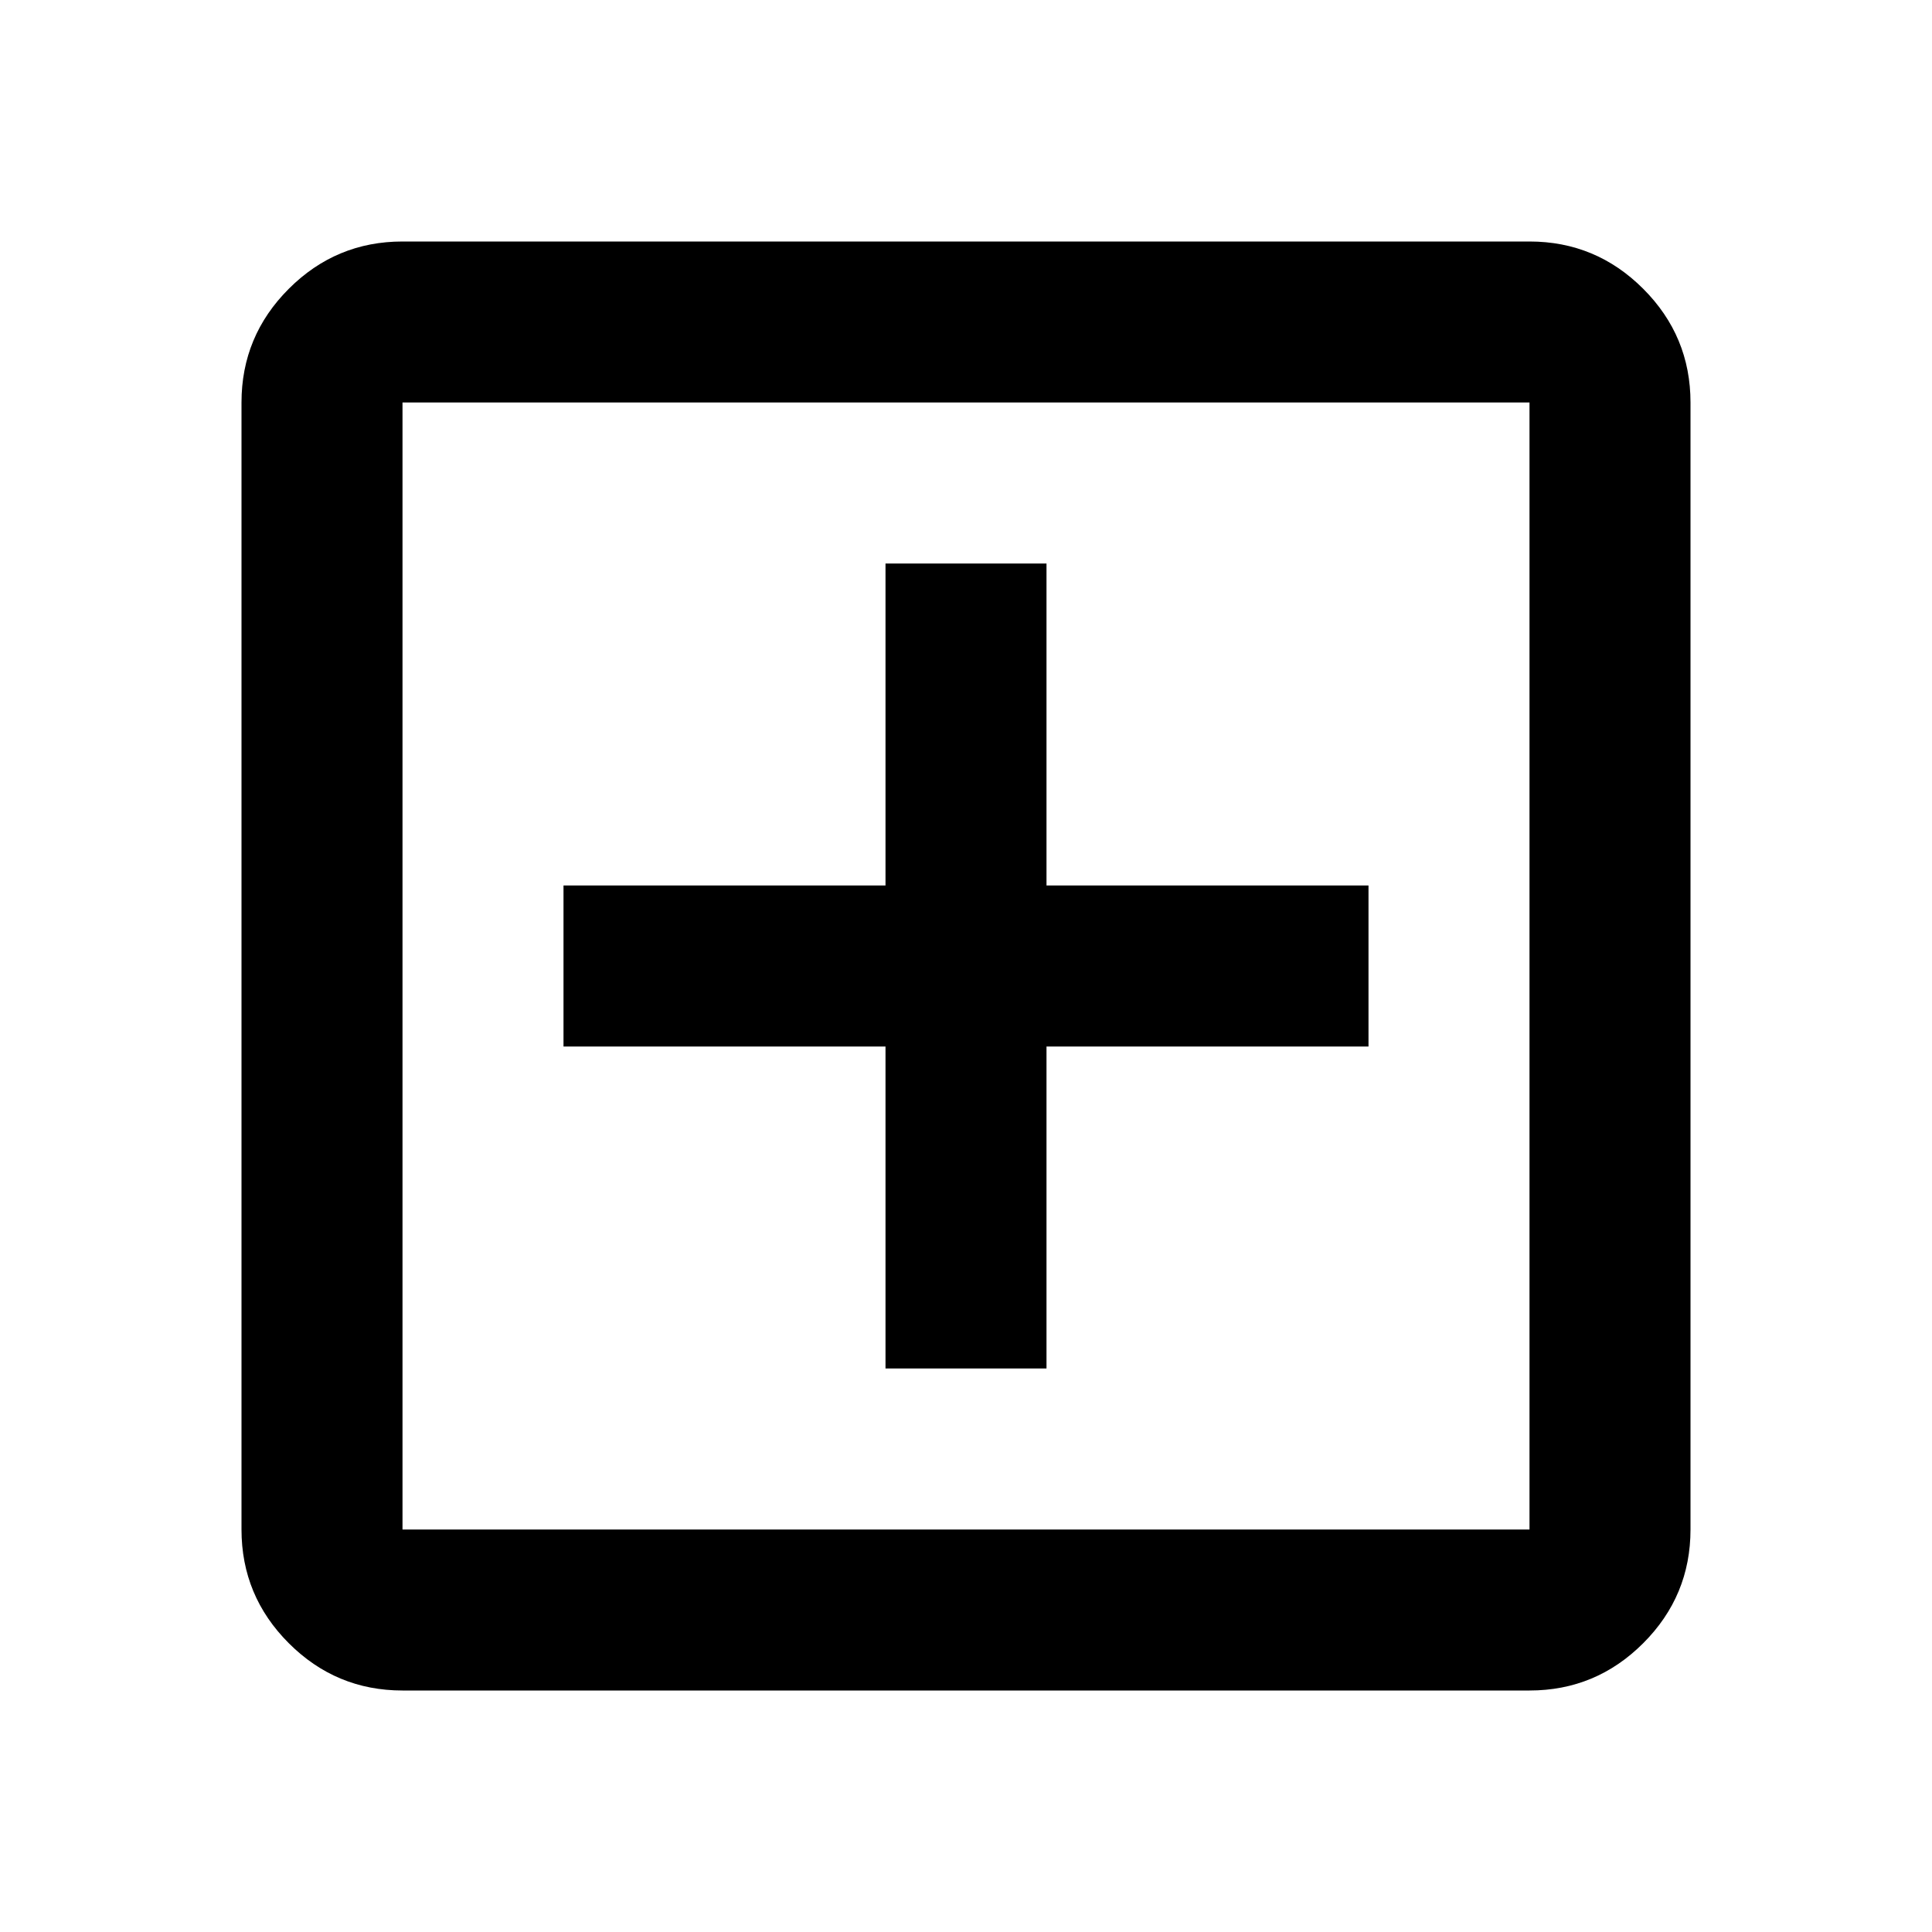
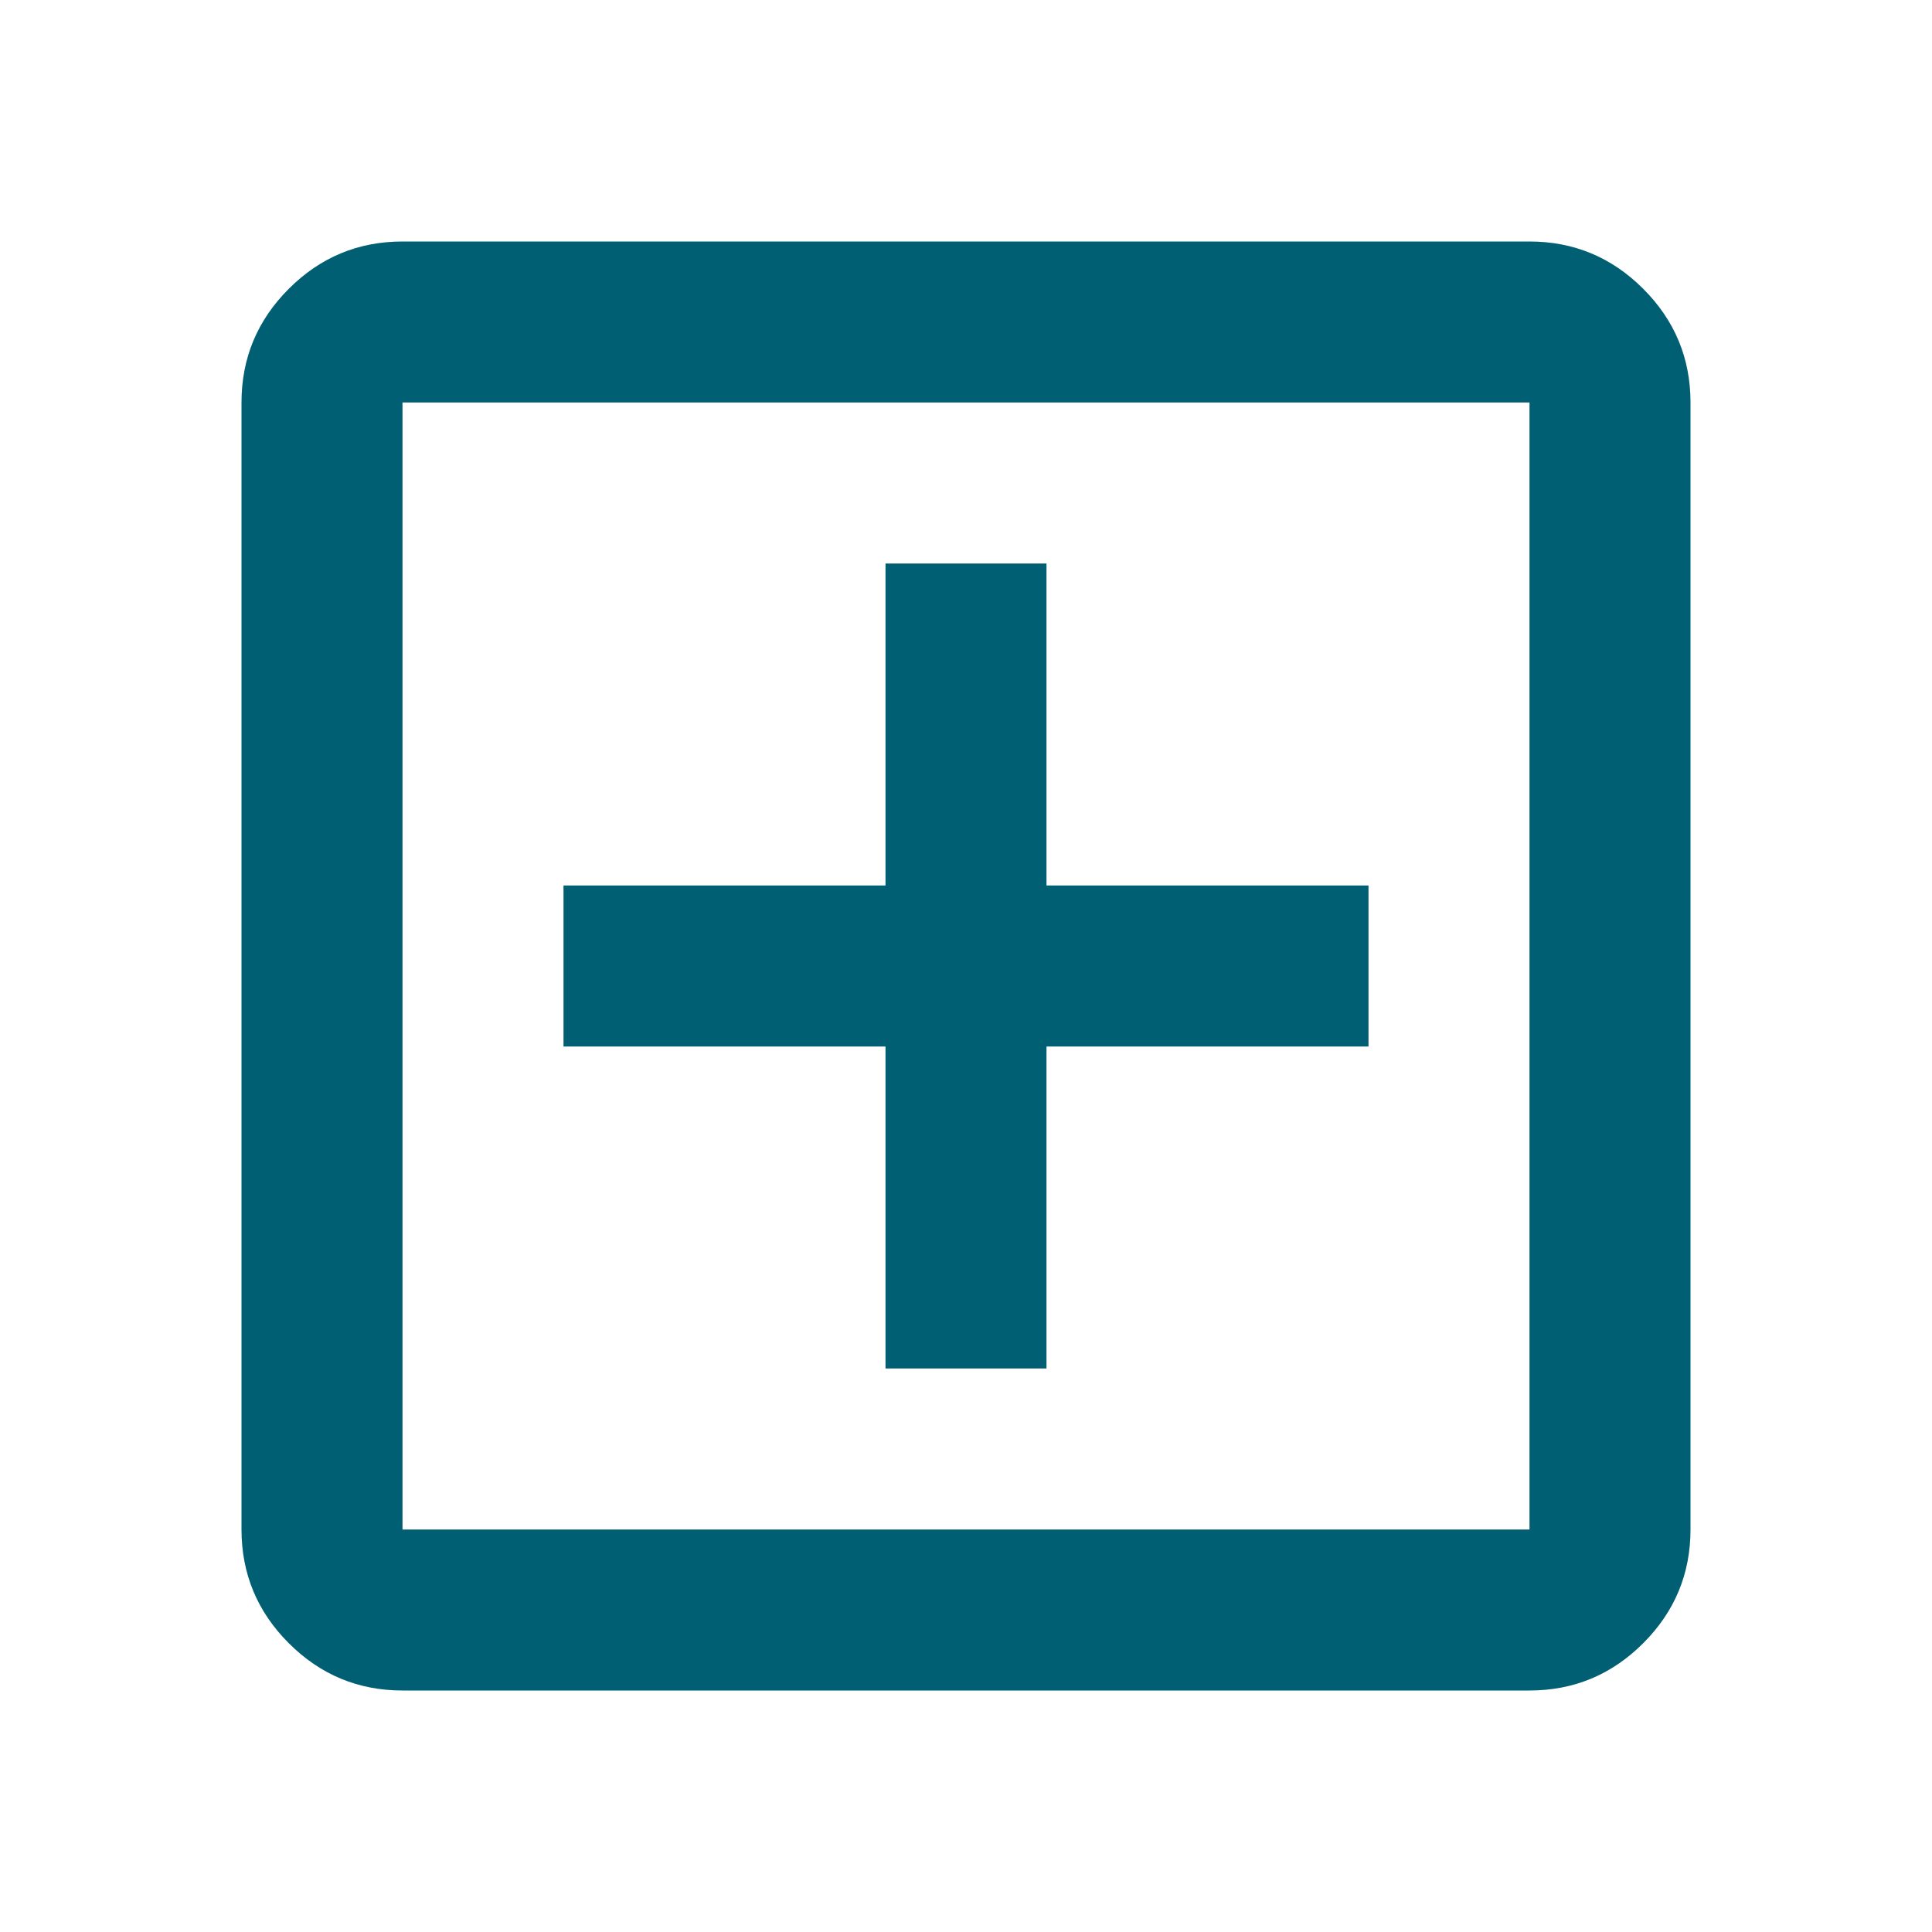
- <svg xmlns="http://www.w3.org/2000/svg" height="24px" viewBox="0 -960 960 960" width="24px" fill="#000000">
+ <svg xmlns="http://www.w3.org/2000/svg" height="24px" viewBox="0 -960 960 960" width="24px" fill="#005f73">
  <path d="M440-280h80v-160h160v-80H520v-160h-80v160H280v80h160v160ZM200-120q-33 0-56.5-23.5T120-200v-560q0-33 23.5-56.5T200-840h560q33 0 56.5 23.5T840-760v560q0 33-23.5 56.5T760-120H200Zm0-80h560v-560H200v560Zm0-560v560-560Z" />
</svg>
